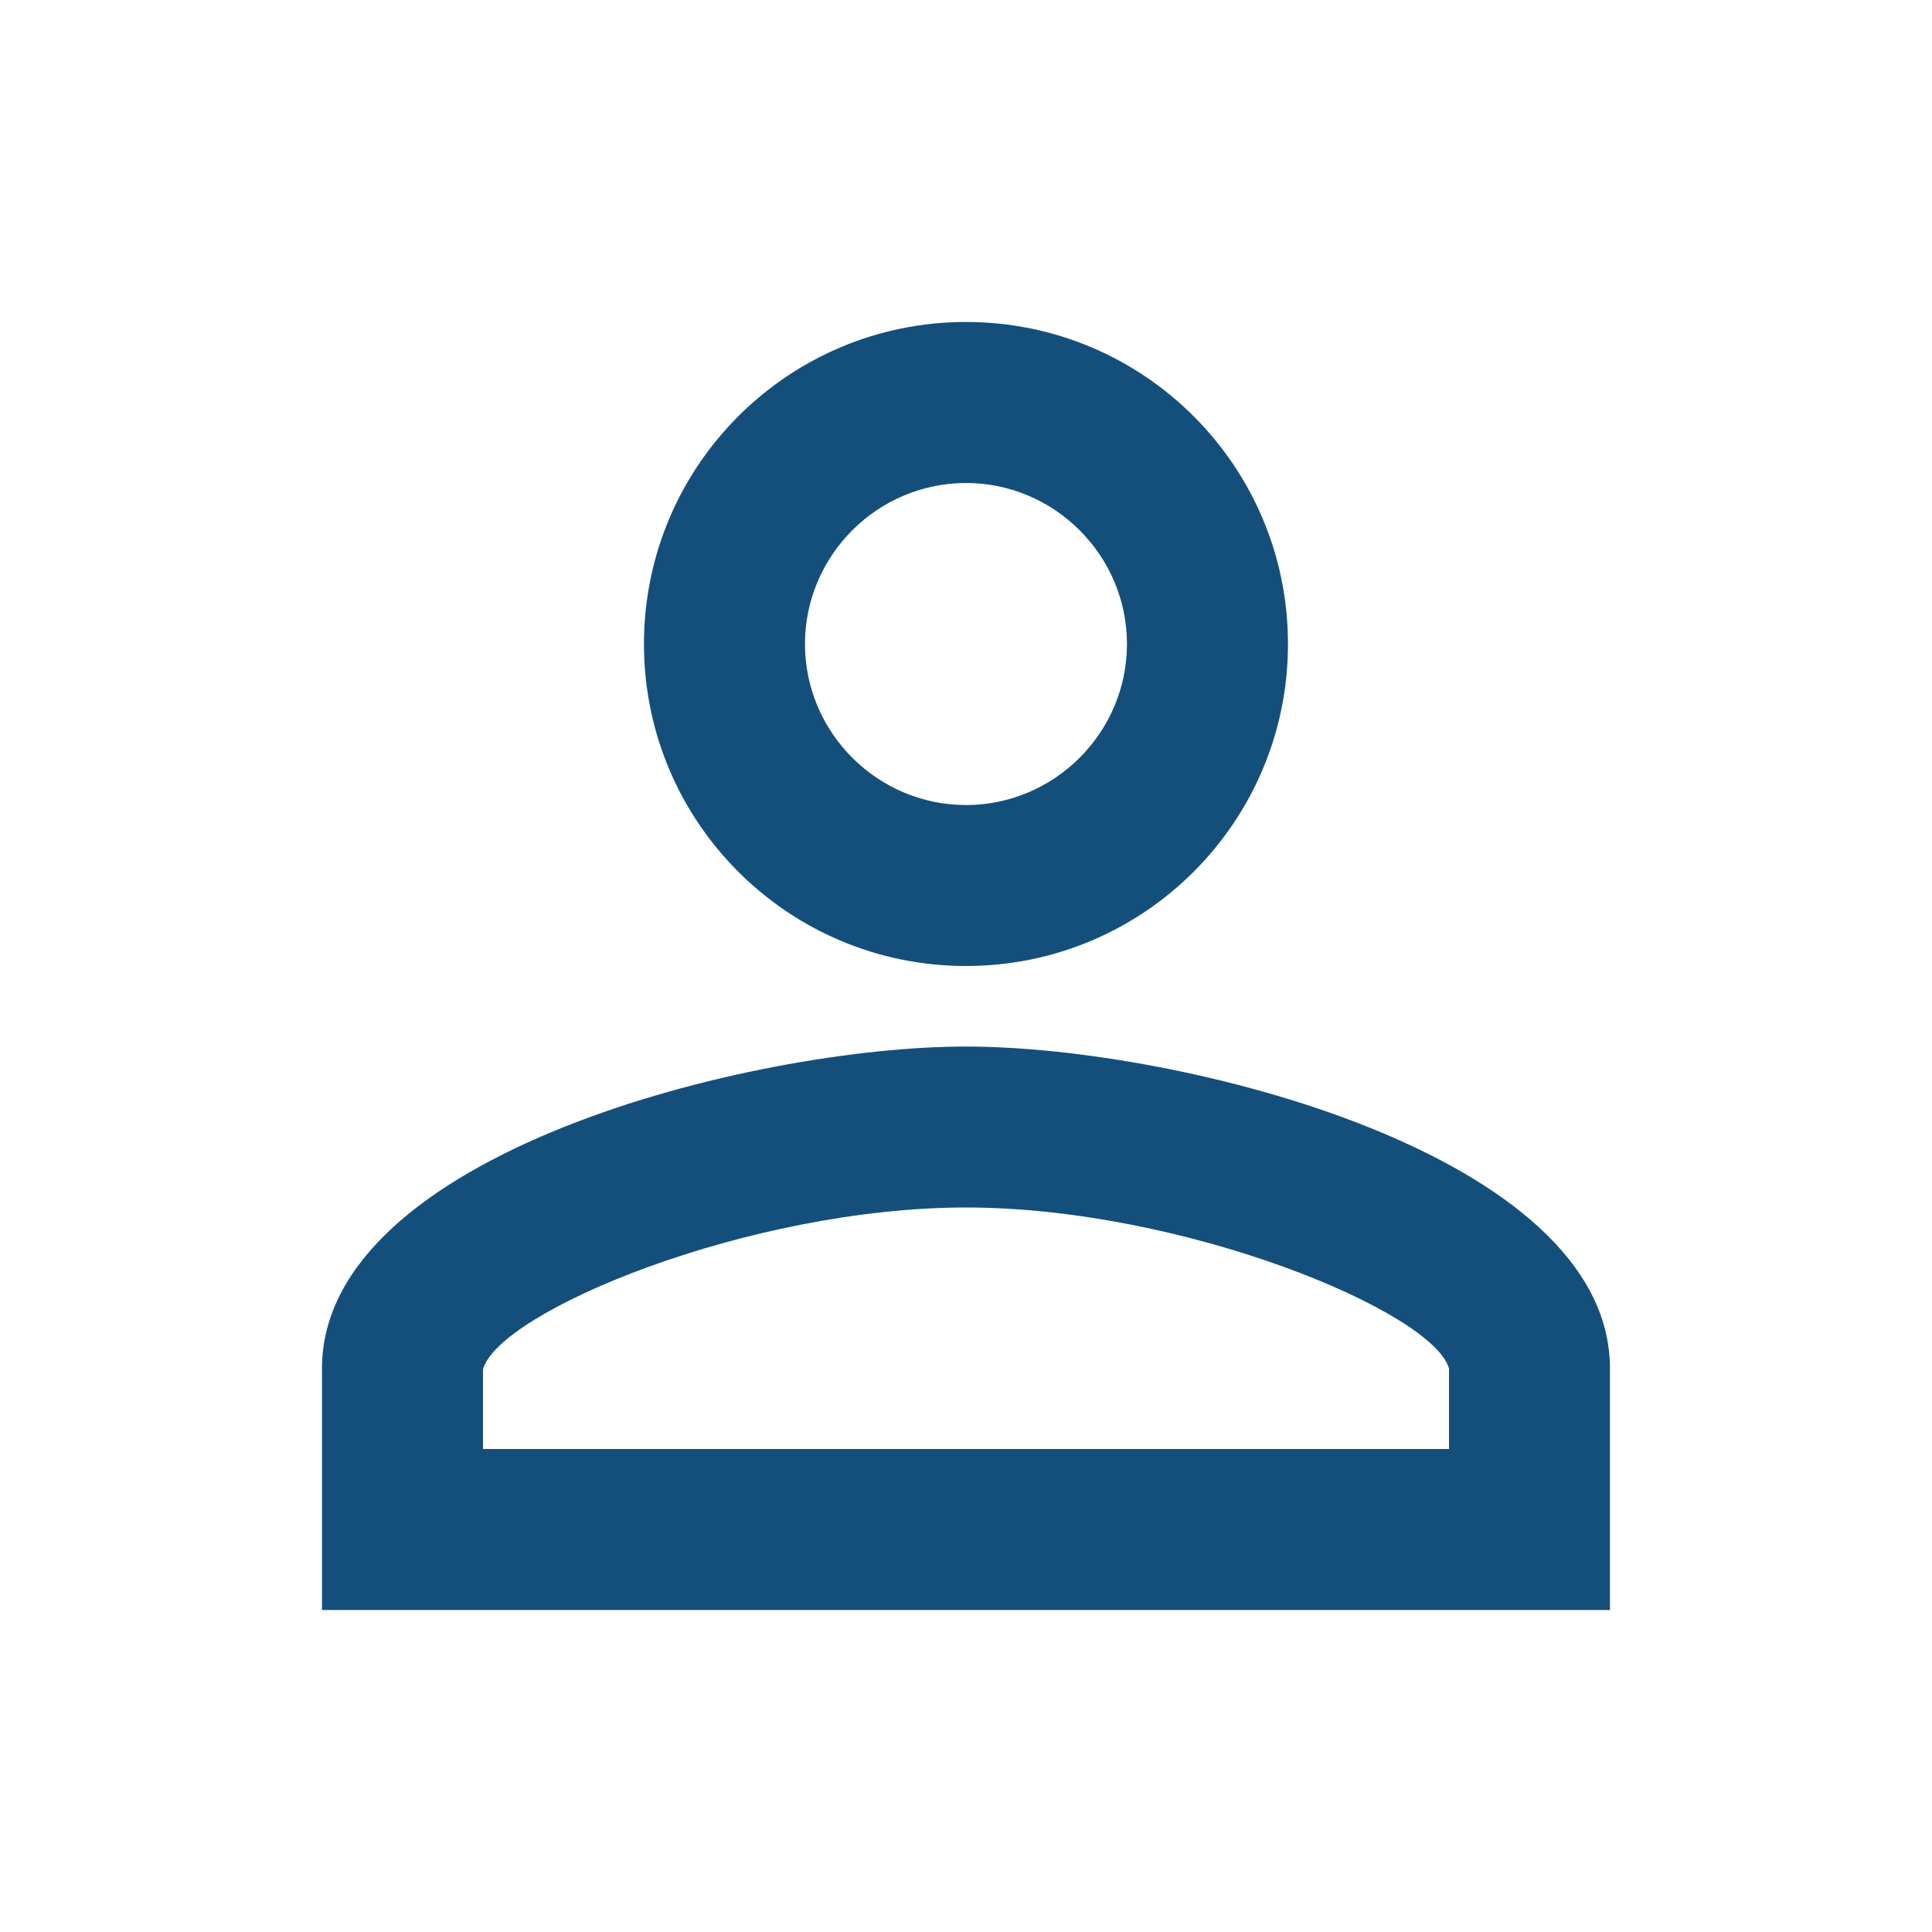
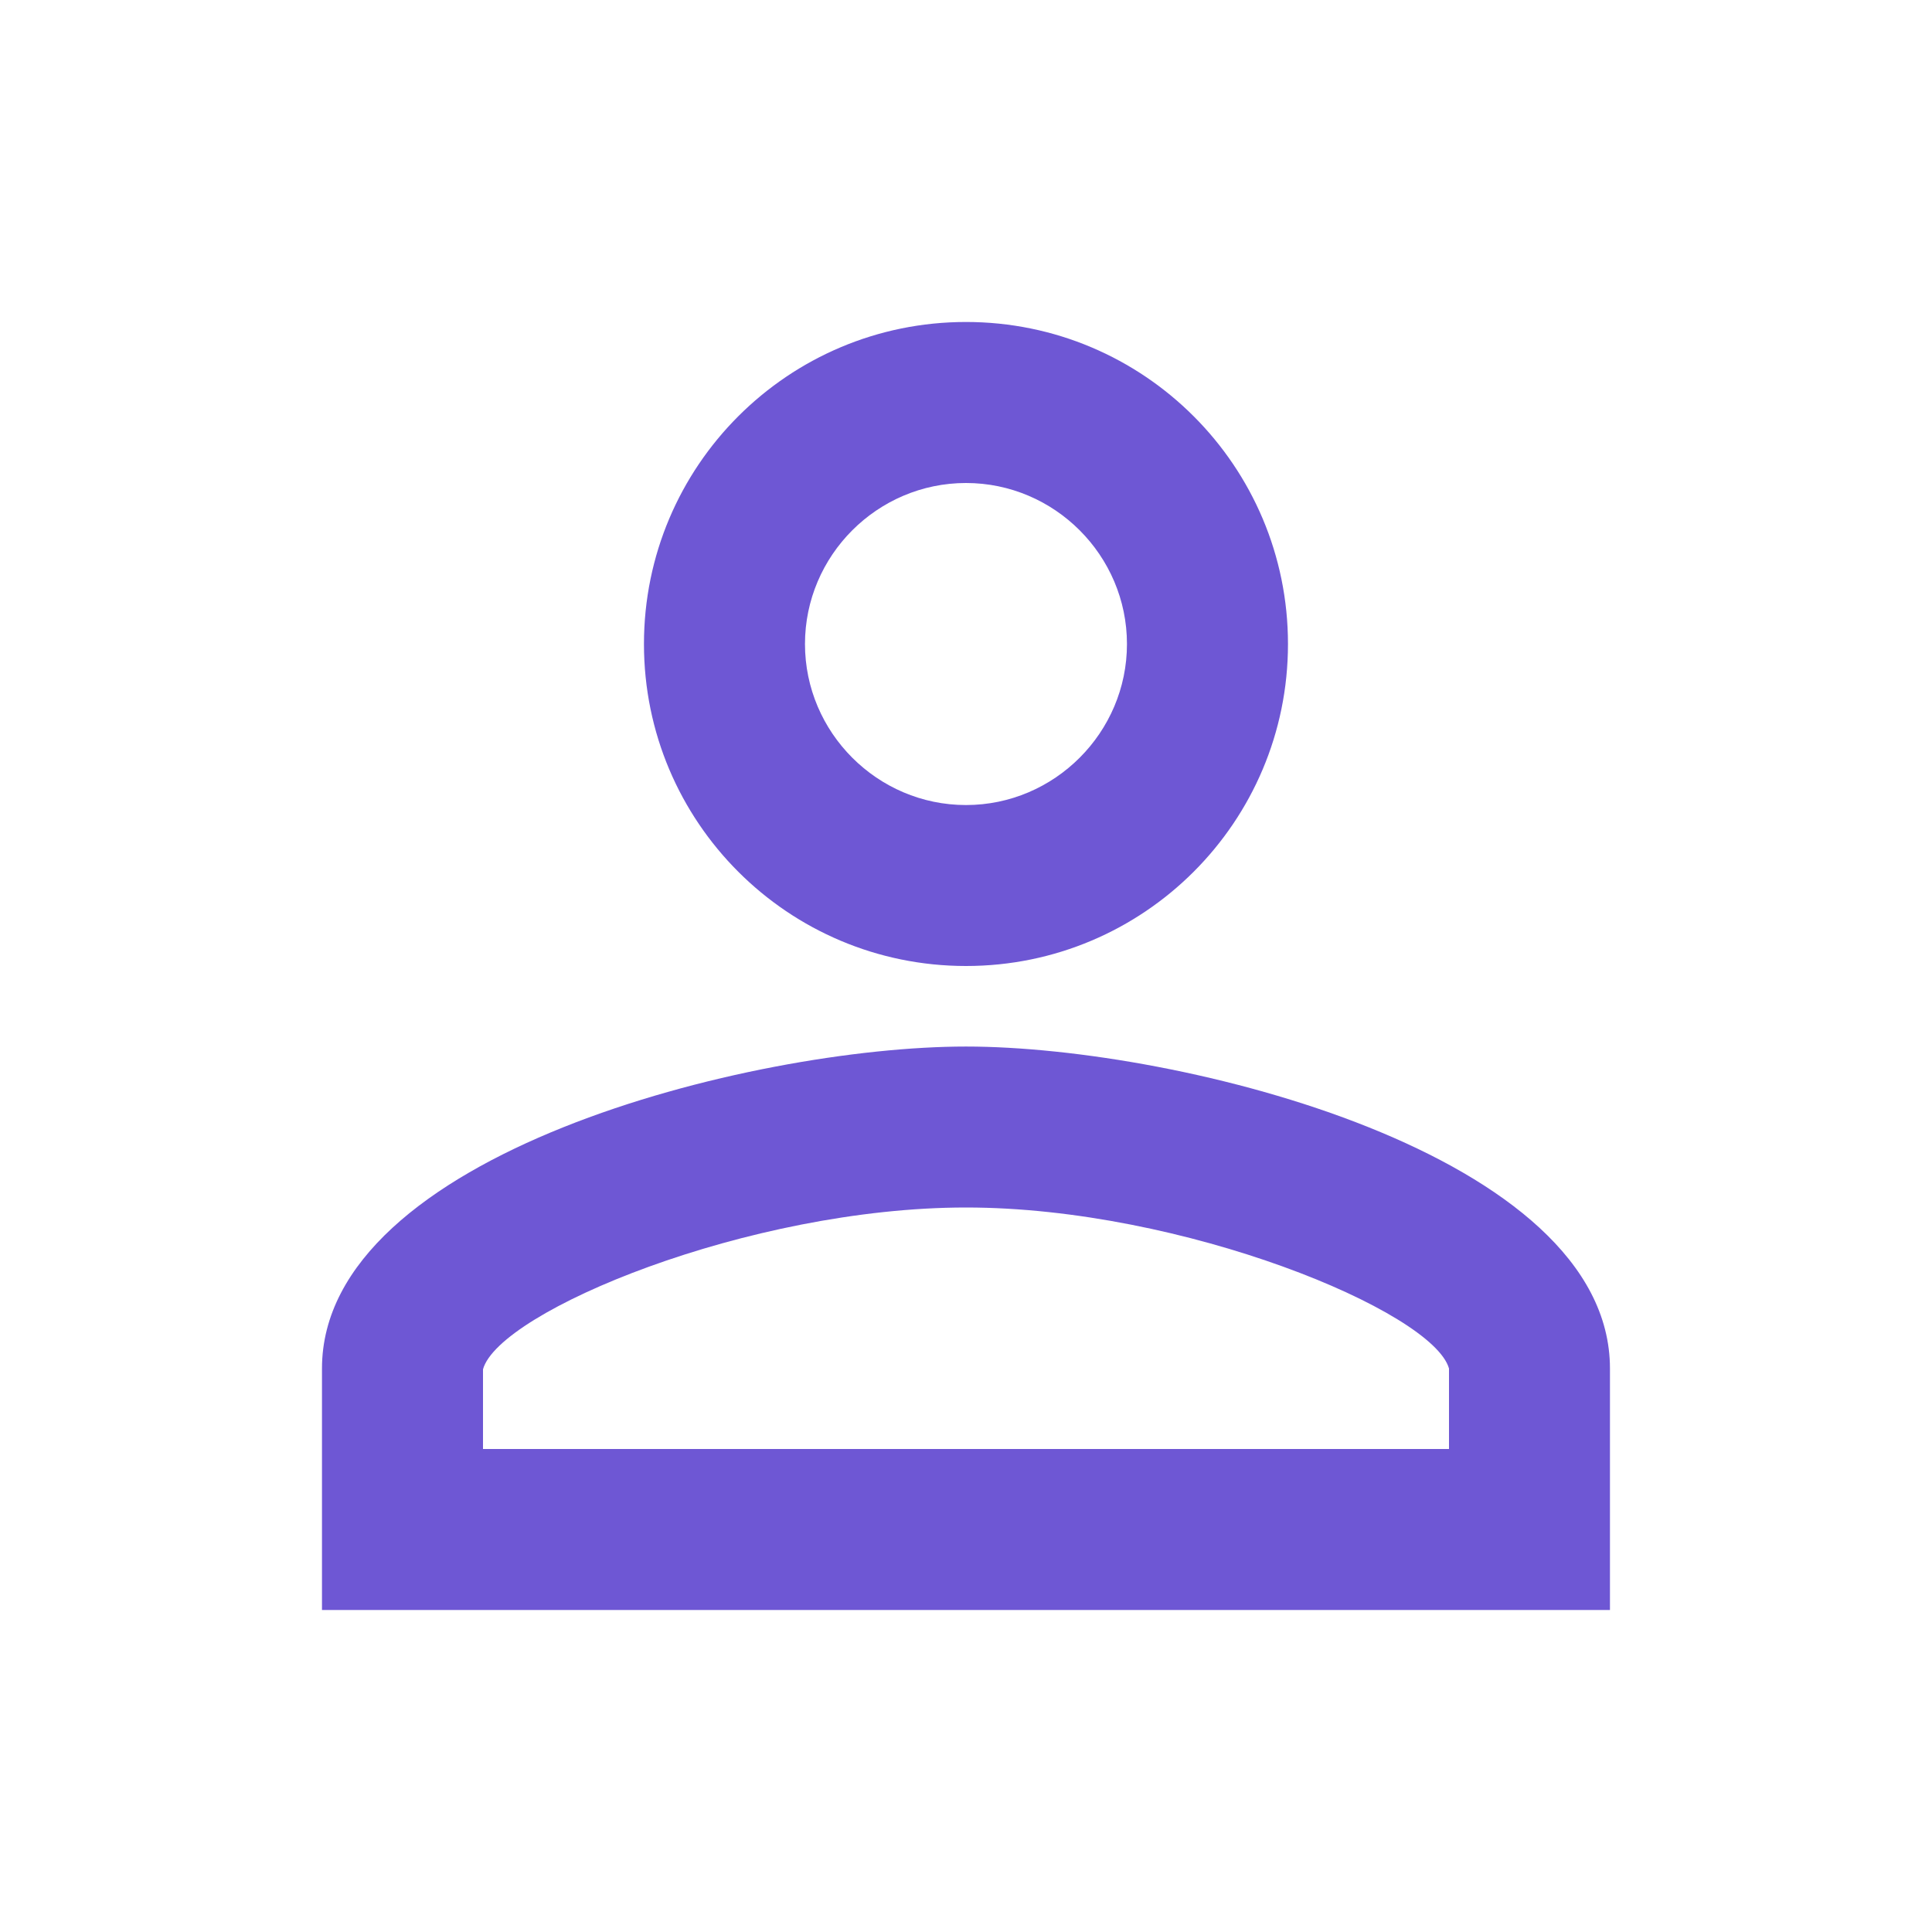
<svg xmlns="http://www.w3.org/2000/svg" width="32" height="32" viewBox="0 0 32 32" fill="none">
  <g id="perm_identity">
-     <path id="Vector" d="M16 8C17.466 8 18.666 9.2 18.666 10.667C18.666 12.133 17.466 13.334 16 13.334C14.533 13.334 13.333 12.133 13.333 10.667C13.333 9.2 14.533 8 16 8ZM16 20C19.6 20 23.733 21.72 24 22.667V24H8V22.68C8.266 21.72 12.4 20 16 20ZM16 5.333C13.053 5.333 10.666 7.72 10.666 10.667C10.666 13.614 13.053 16 16 16C18.946 16 21.333 13.614 21.333 10.667C21.333 7.72 18.946 5.333 16 5.333ZM16 17.334C12.44 17.334 5.333 19.12 5.333 22.667V26.667H26.666V22.667C26.666 19.12 19.56 17.334 16 17.334Z" fill="#144F7C" />
+     <path id="Vector" d="M16 8C17.466 8 18.666 9.2 18.666 10.667C18.666 12.133 17.466 13.334 16 13.334C14.533 13.334 13.333 12.133 13.333 10.667C13.333 9.2 14.533 8 16 8ZM16 20C19.6 20 23.733 21.72 24 22.667V24H8V22.68C8.266 21.72 12.4 20 16 20ZM16 5.333C13.053 5.333 10.666 7.72 10.666 10.667C10.666 13.614 13.053 16 16 16C18.946 16 21.333 13.614 21.333 10.667C21.333 7.72 18.946 5.333 16 5.333ZM16 17.334C12.44 17.334 5.333 19.12 5.333 22.667V26.667H26.666V22.667C26.666 19.12 19.56 17.334 16 17.334Z" fill="#6E57D4" />
  </g>
</svg>
